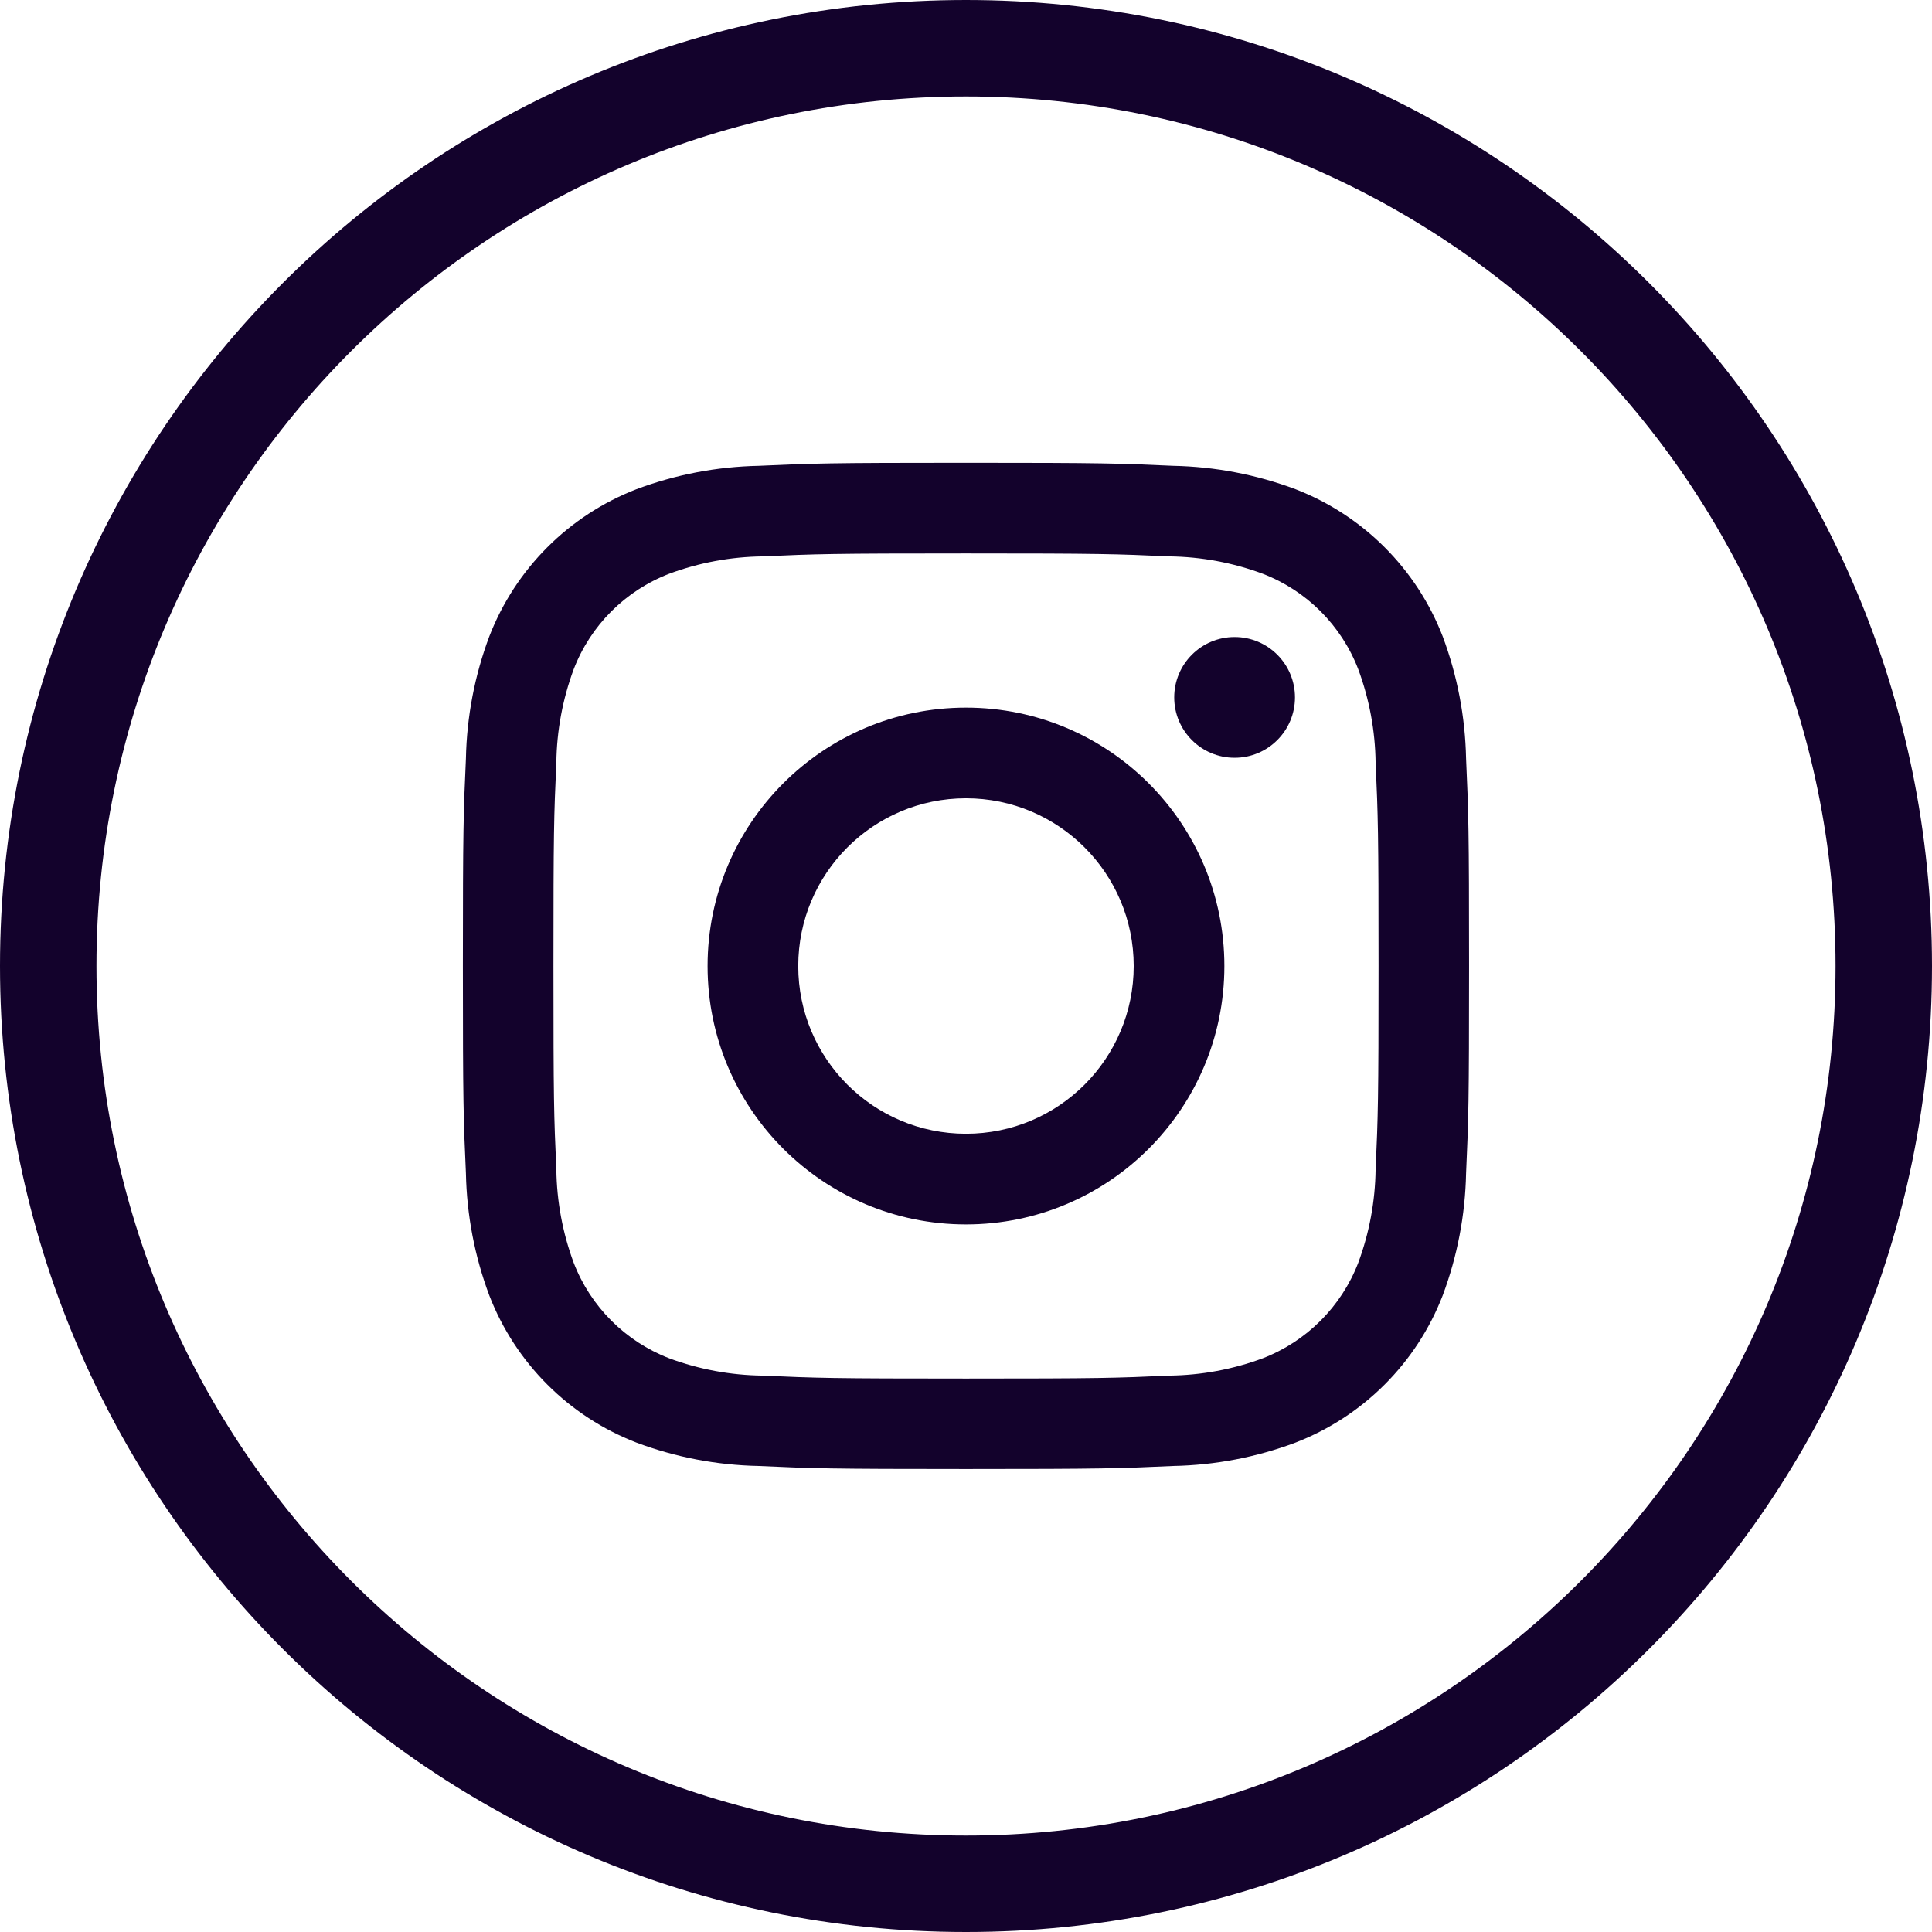
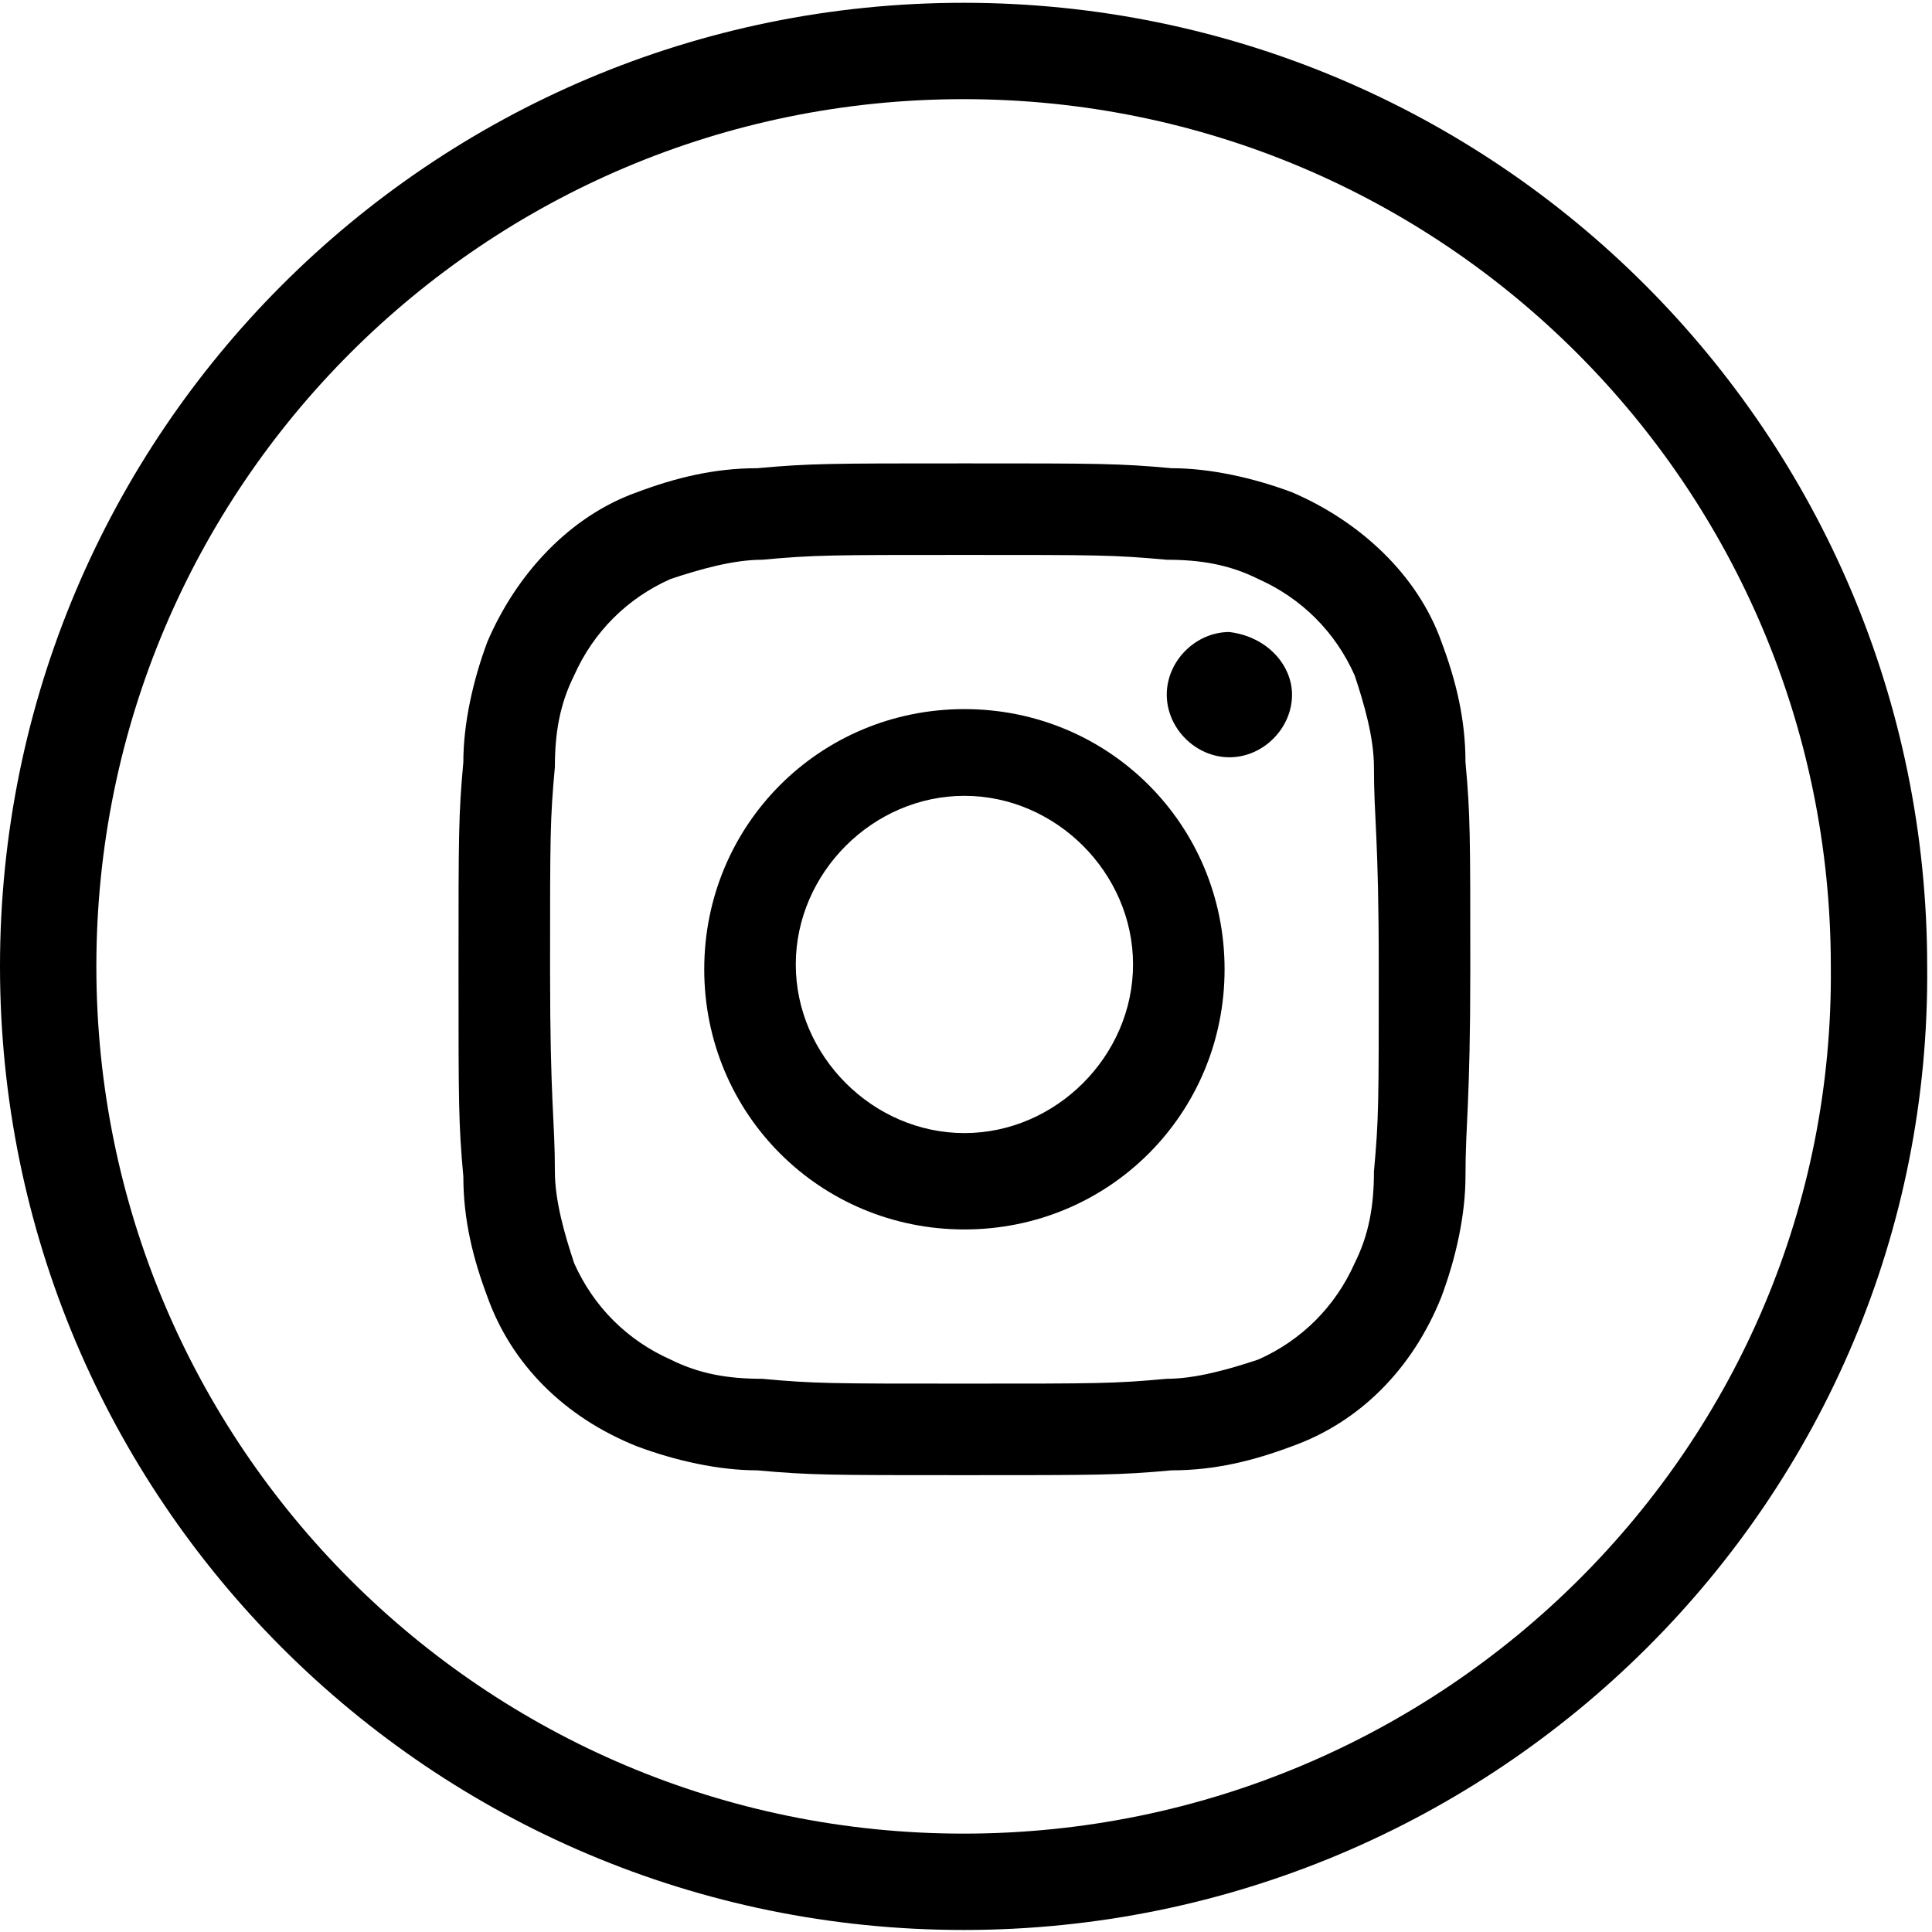
- <svg xmlns="http://www.w3.org/2000/svg" width="40.061" height="40.061" viewBox="0 0 40.061 40.061">
-   <g id="Raggruppa_29" data-name="Raggruppa 29" transform="translate(-289 -802.242)">
-     <path id="Tracciato_4" data-name="Tracciato 4" d="M25.413,233.743h0a19.03,19.03,0,0,1-19.03-19.03h0a19.03,19.03,0,0,1,19.03-19.031h0a19.031,19.031,0,0,1,19.031,19.031h0A19.031,19.031,0,0,1,25.413,233.743Z" transform="translate(283.617 607.56)" fill="none" stroke="#13022c" stroke-width="2" />
-     <g id="Raggruppa_19" data-name="Raggruppa 19" transform="translate(283.617 607.56)">
-       <path id="Tracciato_5" data-name="Tracciato 5" d="M25.413,206.158c2.786,0,3.116.011,4.216.061a5.757,5.757,0,0,1,1.938.36,3.449,3.449,0,0,1,1.98,1.98,5.781,5.781,0,0,1,.36,1.937c.05,1.1.061,1.431.061,4.217s-.011,3.116-.061,4.216a5.783,5.783,0,0,1-.36,1.938,3.456,3.456,0,0,1-1.98,1.98,5.763,5.763,0,0,1-1.938.359c-1.1.05-1.429.061-4.216.061s-3.116-.011-4.216-.061a5.763,5.763,0,0,1-1.938-.359,3.456,3.456,0,0,1-1.98-1.98,5.783,5.783,0,0,1-.36-1.938c-.05-1.1-.06-1.43-.06-4.216s.01-3.116.06-4.217a5.781,5.781,0,0,1,.36-1.937,3.449,3.449,0,0,1,1.98-1.98,5.757,5.757,0,0,1,1.938-.36c1.1-.05,1.43-.061,4.216-.061m0-1.88c-2.834,0-3.189.012-4.3.063a7.666,7.666,0,0,0-2.533.485,5.336,5.336,0,0,0-3.051,3.052,7.64,7.64,0,0,0-.485,2.533c-.051,1.113-.063,1.468-.063,4.3s.012,3.189.063,4.3a7.646,7.646,0,0,0,.485,2.533,5.331,5.331,0,0,0,3.051,3.051,7.641,7.641,0,0,0,2.533.485c1.113.051,1.468.063,4.3.063s3.189-.012,4.3-.063a7.641,7.641,0,0,0,2.533-.485,5.336,5.336,0,0,0,3.052-3.051,7.672,7.672,0,0,0,.485-2.533c.05-1.113.062-1.468.062-4.3s-.012-3.189-.062-4.3a7.666,7.666,0,0,0-.485-2.533,5.341,5.341,0,0,0-3.052-3.052,7.666,7.666,0,0,0-2.533-.485c-1.113-.051-1.468-.063-4.3-.063" fill="#13022c" />
-       <path id="Tracciato_6" data-name="Tracciato 6" d="M25.413,209.355a5.358,5.358,0,1,0,5.358,5.358,5.358,5.358,0,0,0-5.358-5.358m0,8.836a3.478,3.478,0,1,1,3.478-3.478,3.478,3.478,0,0,1-3.478,3.478" fill="#13022c" />
-       <path id="Tracciato_7" data-name="Tracciato 7" d="M32.235,209.143a1.252,1.252,0,1,1-1.252-1.252,1.252,1.252,0,0,1,1.252,1.252" fill="#13022c" />
+ <svg xmlns="http://www.w3.org/2000/svg" version="1.1" id="Livello_1" x="0px" y="0px" viewBox="0 0 40.1 40.1" style="enable-background:new 0 0 40.1 40.1;" xml:space="preserve">
+   <style type="text/css">
+ 	.st0{fill:none;stroke:#000000;stroke-width:2;}
+ </style>
+   <g id="Raggruppa_29" transform="translate(-289 -802.242)">
+     <path id="Tracciato_4" class="st0" d="M309,841.3L309,841.3c-10.5,0-19-8.5-19-19l0,0c0-10.5,8.5-19,19-19c0,0,0,0,0,0l0,0   c10.5,0,19,8.5,19,19l0,0l0,0C328.1,832.8,319.5,841.3,309,841.3z" />
+     <g id="Raggruppa_19" transform="translate(283.617 607.56)">
+       <path id="Tracciato_5" d="M25.4,206.2c2.8,0,3.1,0,4.2,0.1c0.7,0,1.3,0.1,1.9,0.4c0.9,0.4,1.6,1.1,2,2c0.2,0.6,0.4,1.3,0.4,1.9    c0,1.1,0.1,1.4,0.1,4.2s0,3.1-0.1,4.2c0,0.7-0.1,1.3-0.4,1.9c-0.4,0.9-1.1,1.6-2,2c-0.6,0.2-1.3,0.4-1.9,0.4    c-1.1,0.1-1.4,0.1-4.2,0.1s-3.1,0-4.2-0.1c-0.7,0-1.3-0.1-1.9-0.4c-0.9-0.4-1.6-1.1-2-2c-0.2-0.6-0.4-1.3-0.4-1.9    c0-1.1-0.1-1.4-0.1-4.2s0-3.1,0.1-4.2c0-0.7,0.1-1.3,0.4-1.9c0.4-0.9,1.1-1.6,2-2c0.6-0.2,1.3-0.4,1.9-0.4    C22.3,206.2,22.6,206.2,25.4,206.2 M25.4,204.3c-2.8,0-3.2,0-4.3,0.1c-0.9,0-1.7,0.2-2.5,0.5c-1.4,0.5-2.5,1.7-3.1,3.1    c-0.3,0.8-0.5,1.7-0.5,2.5c-0.1,1.1-0.1,1.5-0.1,4.3s0,3.2,0.1,4.3c0,0.9,0.2,1.7,0.5,2.5c0.5,1.4,1.6,2.5,3.1,3.1    c0.8,0.3,1.7,0.5,2.5,0.5c1.1,0.1,1.5,0.1,4.3,0.1s3.2,0,4.3-0.1c0.9,0,1.7-0.2,2.5-0.5c1.4-0.5,2.5-1.6,3.1-3.1    c0.3-0.8,0.5-1.7,0.5-2.5c0-1.1,0.1-1.5,0.1-4.3s0-3.2-0.1-4.3c0-0.9-0.2-1.7-0.5-2.5c-0.5-1.4-1.7-2.5-3.1-3.1    c-0.8-0.3-1.7-0.5-2.5-0.5C28.6,204.3,28.2,204.3,25.4,204.3" />
+       <path id="Tracciato_6" d="M25.4,209.4c-3,0-5.4,2.4-5.4,5.4s2.4,5.4,5.4,5.4s5.4-2.4,5.4-5.4S28.4,209.4,25.4,209.4L25.4,209.4     M25.4,218.2c-1.9,0-3.5-1.6-3.5-3.5c0-1.9,1.6-3.5,3.5-3.5s3.5,1.6,3.5,3.5l0,0C28.9,216.6,27.3,218.2,25.4,218.2" />
+       <path id="Tracciato_7" d="M32.2,209.1c0,0.7-0.6,1.3-1.3,1.3s-1.3-0.6-1.3-1.3c0-0.7,0.6-1.3,1.3-1.3l0,0    C31.7,207.9,32.2,208.5,32.2,209.1" />
    </g>
  </g>
</svg>
